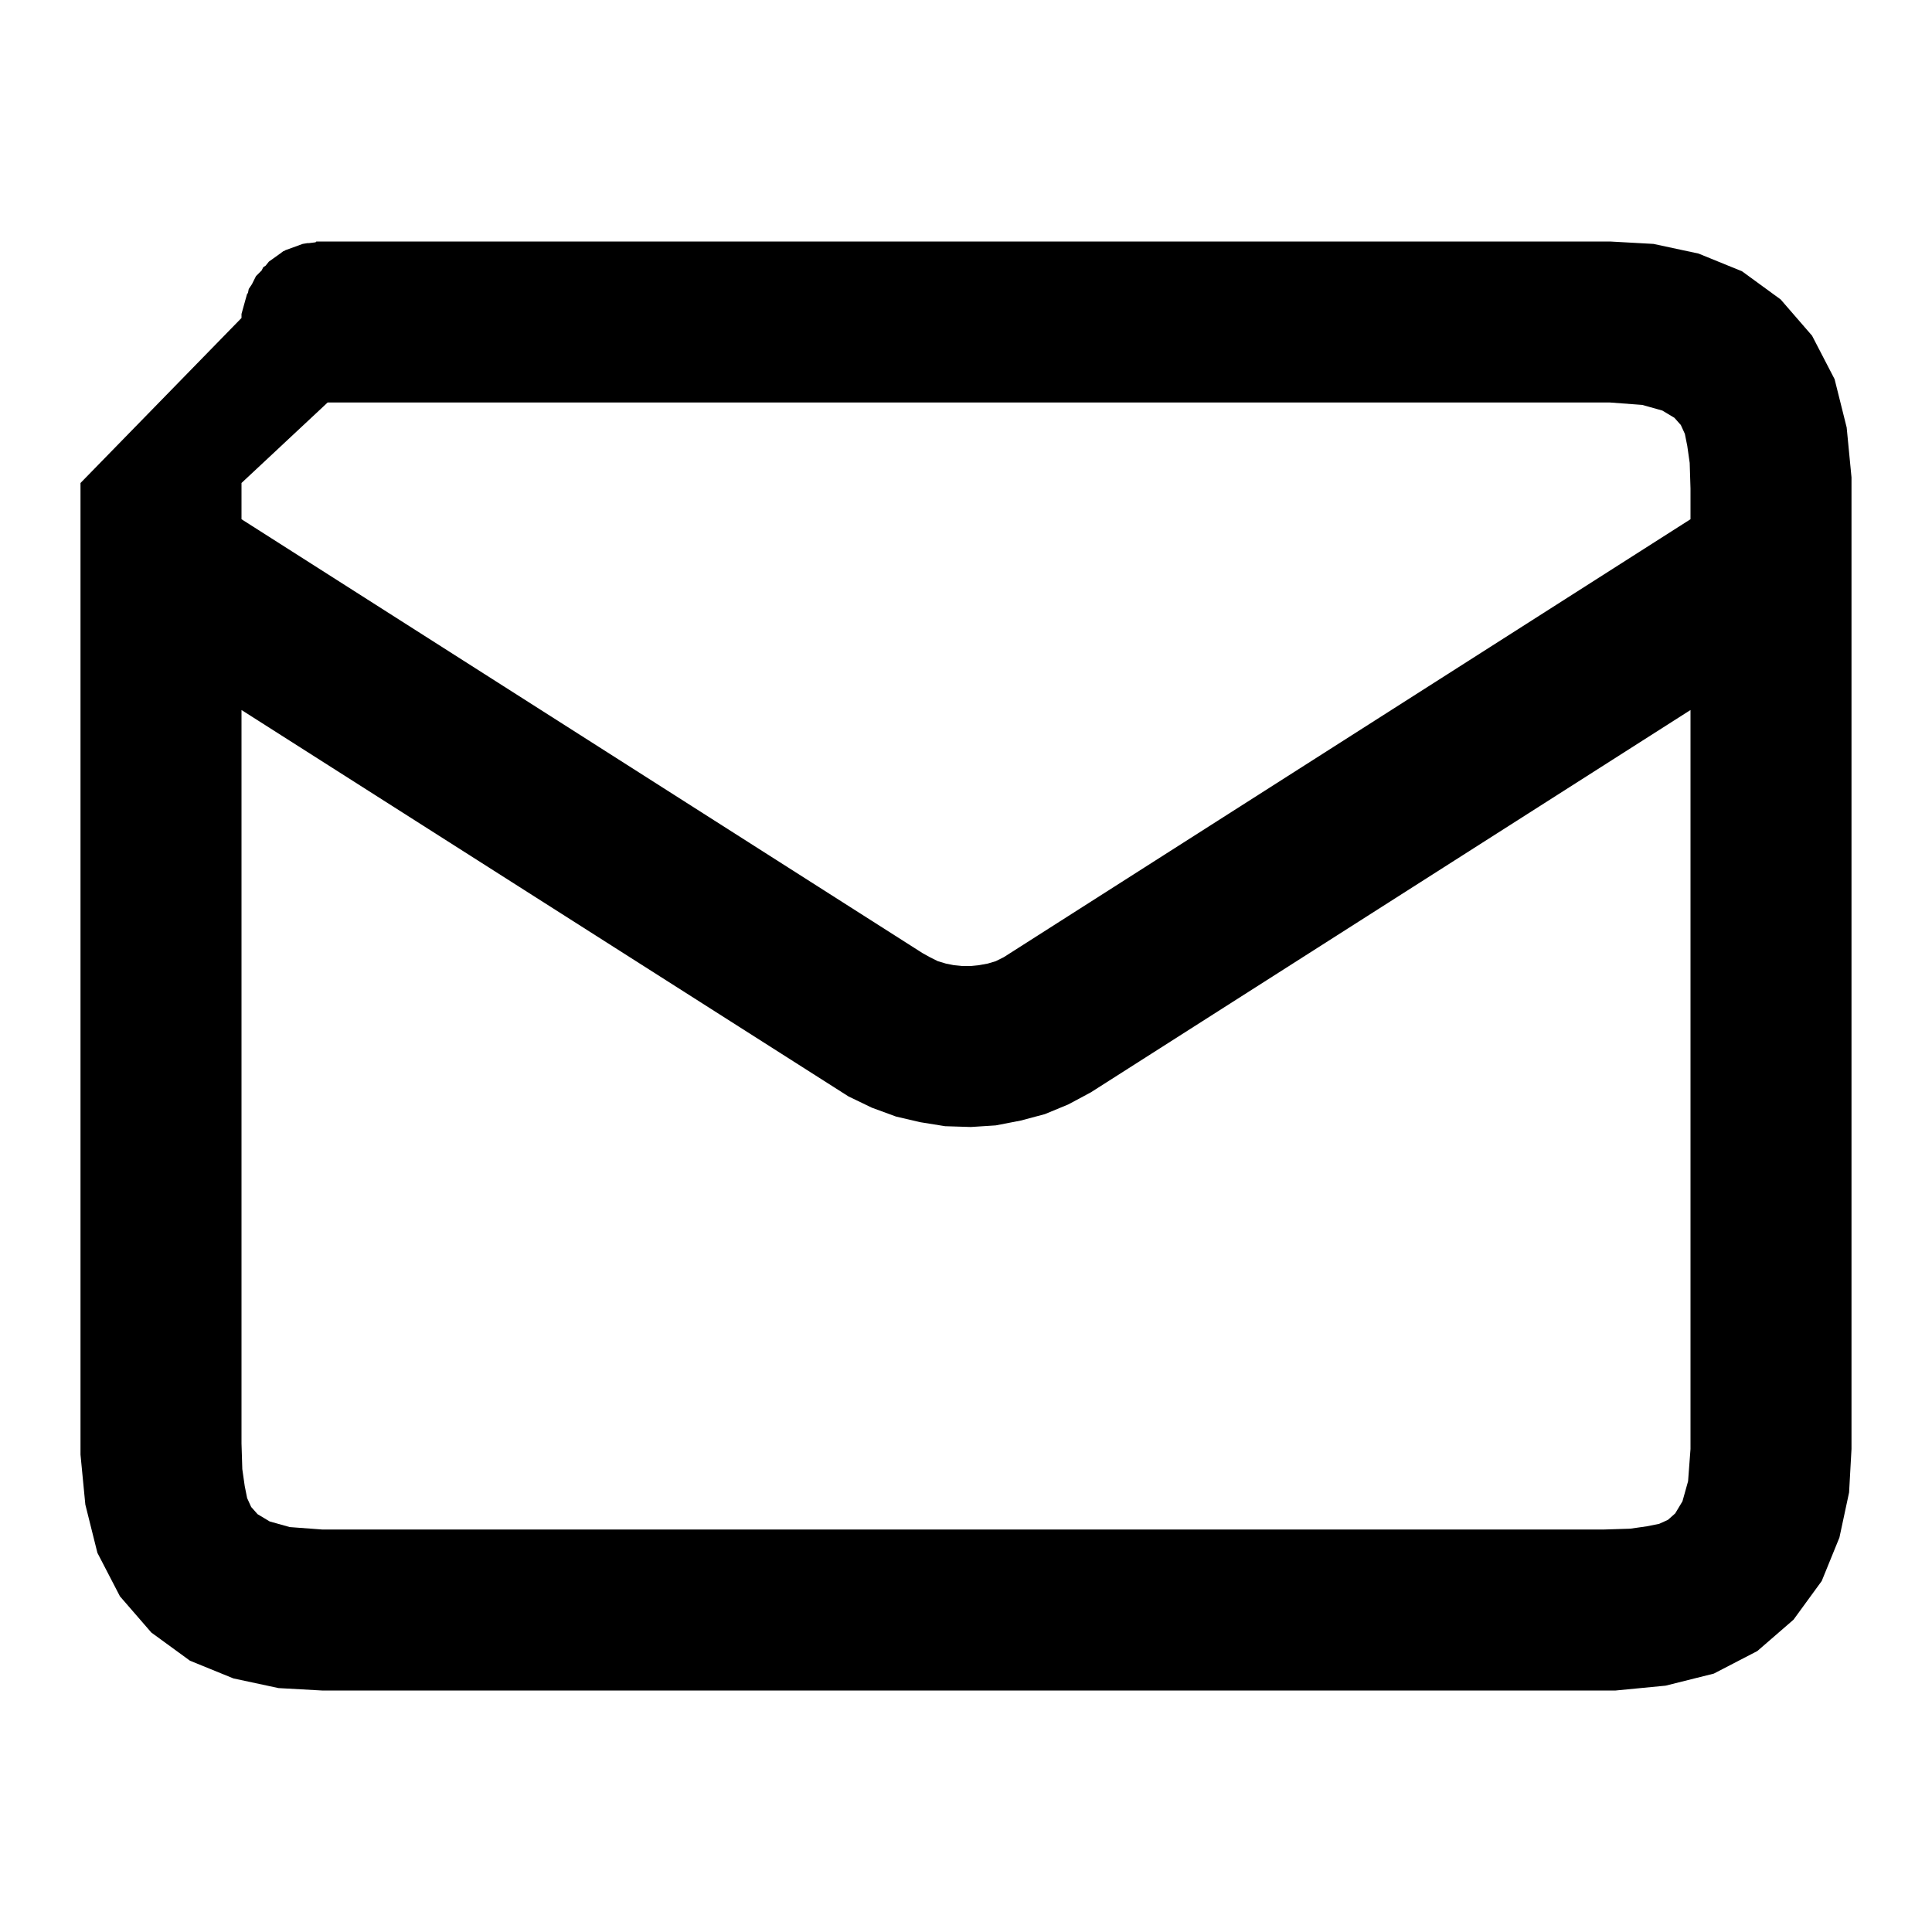
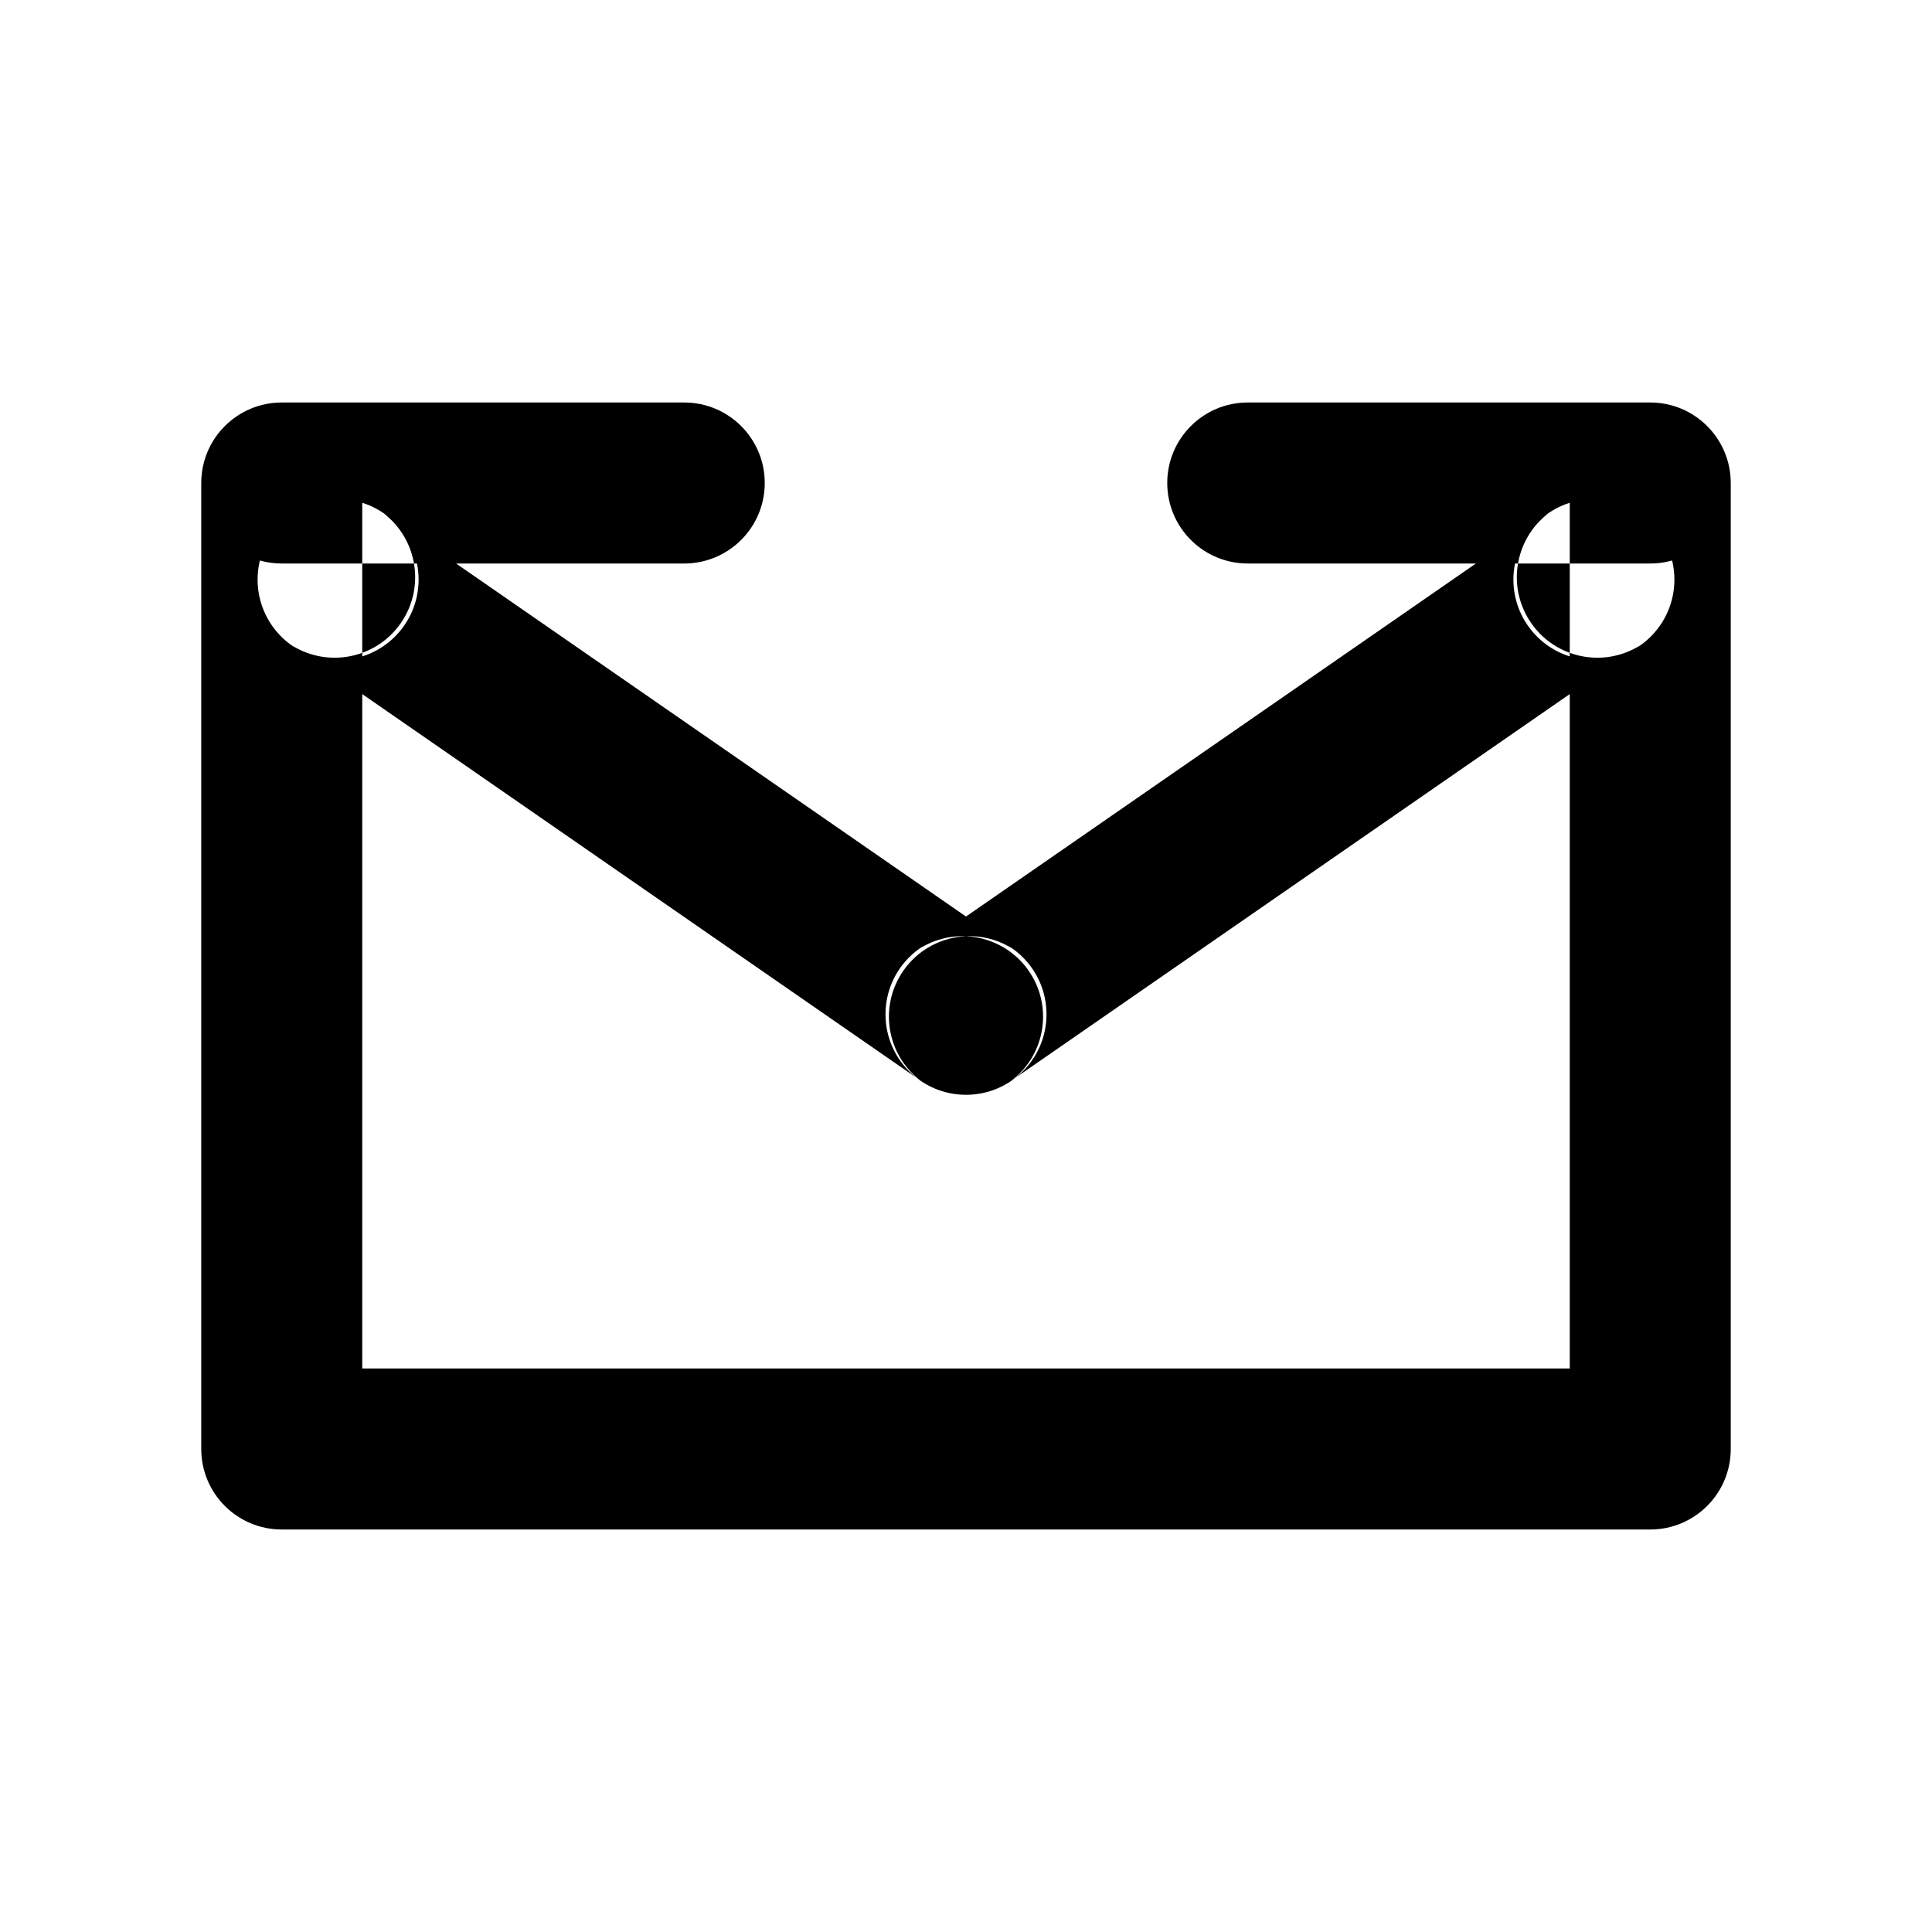
<svg xmlns="http://www.w3.org/2000/svg" viewBox="0 0 24 24">
-   <path fill="currentColor" d="M20.54,3.03 L21.1,3.15 L21.64,3.37 L22.12,3.72 L22.51,4.17 L22.79,4.71 L22.94,5.31 L23,5.93 L23,18 L22.97,18.54 L22.85,19.1 L22.63,19.64 L22.28,20.12 L21.83,20.51 L21.29,20.79 L20.69,20.94 L20.07,21 L4,21 L3.46,20.97 L2.9,20.85 L2.36,20.63 L1.88,20.28 L1.49,19.83 L1.21,19.29 L1.06,18.69 L1,18.07 L1,6 L3,3.95 L3,3.9 L3.05,3.72 L3.07,3.65 L3.08,3.64 L3.09,3.59 L3.13,3.53 L3.18,3.43 L3.25,3.36 L3.27,3.32 L3.3,3.3 L3.34,3.25 L3.48,3.15 L3.52,3.12 L3.53,3.12 L3.54,3.11 L3.76,3.03 L3.82,3.02 L3.83,3.02 L3.84,3.02 L3.92,3.01 L3.93,3 L3.97,3 L4,3 L20,3 Z M3,17.93 L3.01,18.25 L3.04,18.46 L3.07,18.61 L3.12,18.72 L3.2,18.81 L3.35,18.9 L3.6,18.97 L4,19 L19.93,19 L20.25,18.99 L20.46,18.96 L20.61,18.93 L20.72,18.88 L20.81,18.8 L20.9,18.65 L20.97,18.4 L21,18 L21,8.82 L13.55,13.57 L13.27,13.72 L12.98,13.84 L12.68,13.92 L12.37,13.98 L12.06,14 L11.74,13.99 L11.43,13.94 L11.13,13.87 L10.83,13.76 L10.54,13.62 L3,8.82 Z M3,6.45 L11.46,11.84 L11.55,11.89 L11.65,11.94 L11.75,11.97 L11.85,11.99 L11.95,12 L12.06,12 L12.16,11.99 L12.27,11.97 L12.37,11.94 L12.47,11.89 L21,6.45 L21,6.07 L20.99,5.75 L20.96,5.54 L20.93,5.39 L20.88,5.28 L20.8,5.19 L20.65,5.1 L20.4,5.03 L20,5 L4.07,5 L3,6 Z" />
+   <path fill="currentColor" d="M2.5,6 L2.5,18 A1,1 0 0 1 4.5,18 L4.5,6 A1,1 0 0 1 2.5,6 Z M19.5,6 L19.5,18 A1,1 0 0 1 21.5,18 L21.5,6 A1,1 0 0 1 19.5,6 Z M3.5,19 L20.5,19 A1,1 0 0 1 20.5,17 L3.5,17 A1,1 0 0 1 3.5,19 Z M3.5,7 L8.5,7 A1,1 0 0 1 8.5,5 L3.5,5 A1,1 0 0 1 3.5,7 Z M15.5,7 L20.5,7 A1,1 0 0 1 20.5,5 L15.5,5 A1,1 0 0 1 15.5,7 Z M3.63,8.02 L11.43,13.42 A1,1 0 0 1 12.57,11.78 L4.77,6.38 A1,1 0 0 1 3.63,8.02 Z M12.57,13.42 L20.37,8.02 A1,1 0 0 1 19.23,6.38 L11.43,11.78 A1,1 0 0 1 12.57,13.42 Z M4.5,6 A1,1 0 1 1 2.5,6 A1,1 0 1 1 4.5,6 Z M21.5,6 A1,1 0 1 1 19.5,6 A1,1 0 1 1 21.5,6 Z M4.5,18 A1,1 0 1 1 2.5,18 A1,1 0 1 1 4.5,18 Z M21.5,18 A1,1 0 1 1 19.5,18 A1,1 0 1 1 21.5,18 Z M5.2,7.2 A1,1 0 1 1 3.2,7.2 A1,1 0 1 1 5.2,7.2 Z M20.8,7.2 A1,1 0 1 1 18.8,7.2 A1,1 0 1 1 20.8,7.2 Z M13,12.6 A1,1 0 1 1 11,12.6 A1,1 0 1 1 13,12.6 Z M9.5,6 A1,1 0 1 1 7.5,6 A1,1 0 1 1 9.5,6 Z M16.5,6 A1,1 0 1 1 14.5,6 A1,1 0 1 1 16.5,6 Z" />
</svg>
